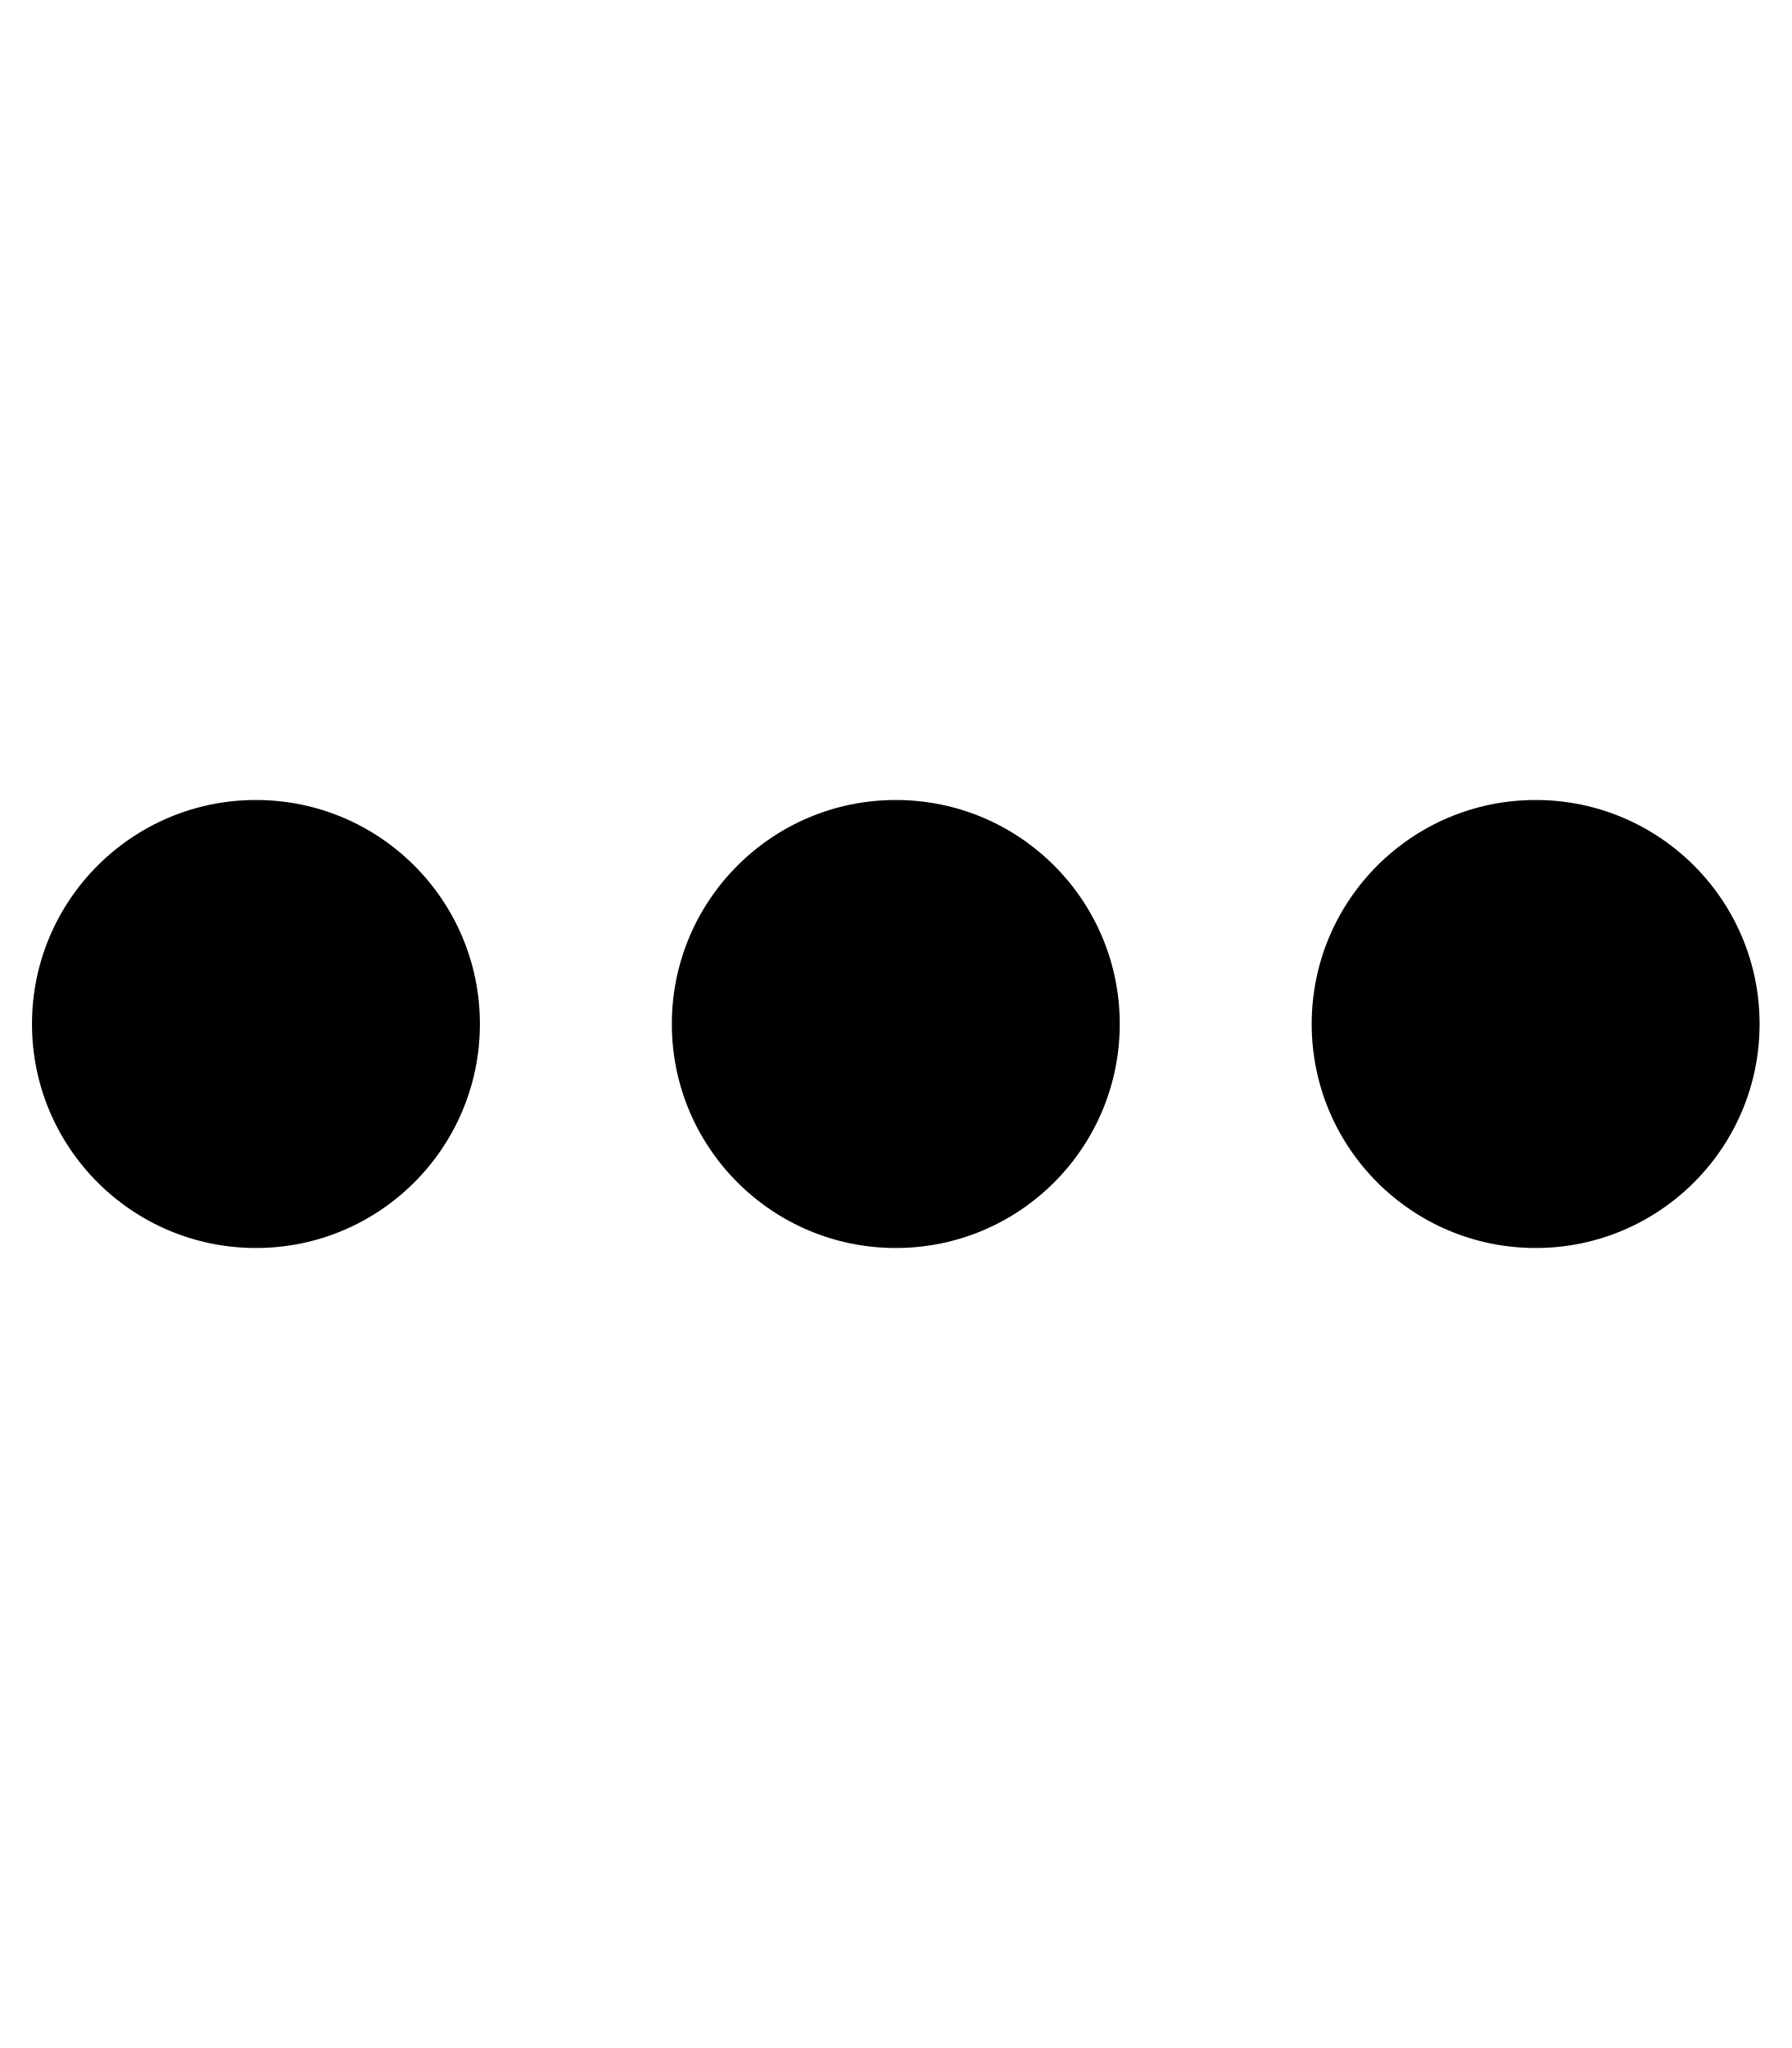
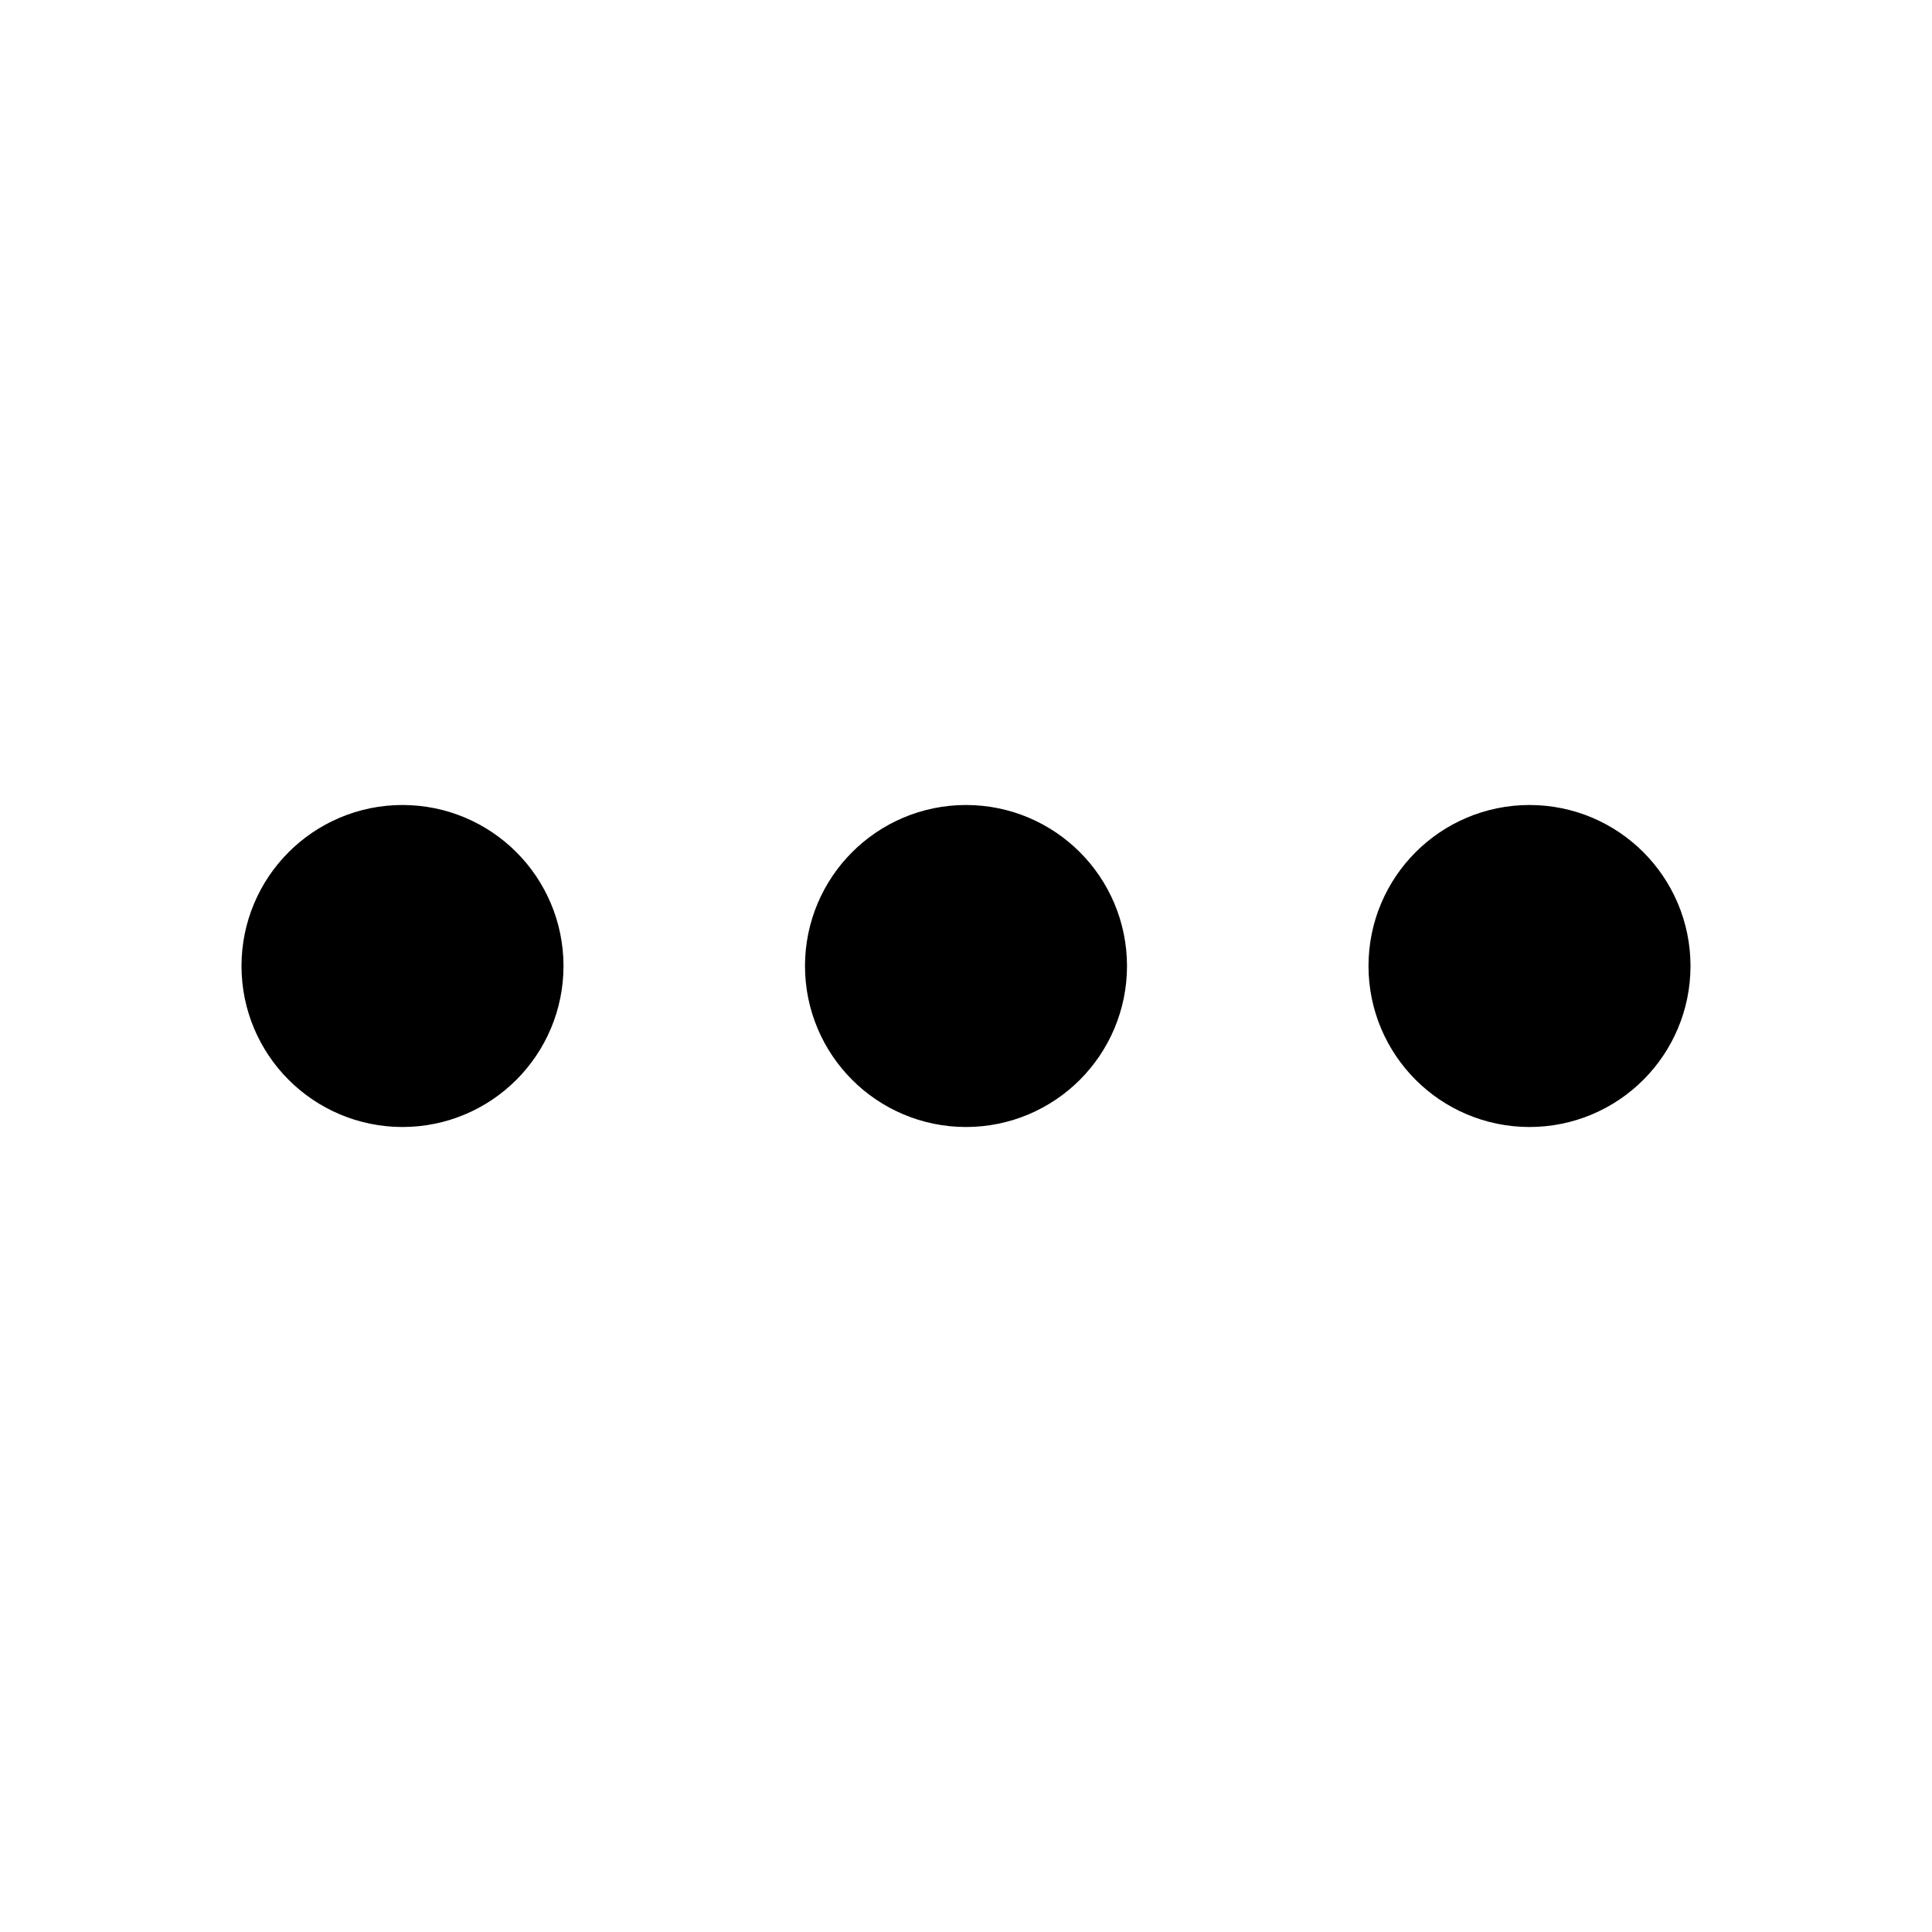
- <svg xmlns="http://www.w3.org/2000/svg" viewBox="0 0 448 512">
-   <path d="M8 256a56 56 0 1 1 112 0A56 56 0 1 1 8 256zm160 0a56 56 0 1 1 112 0 56 56 0 1 1 -112 0zm216-56a56 56 0 1 1 0 112 56 56 0 1 1 0-112z" />
+ <svg xmlns="http://www.w3.org/2000/svg" width="24" height="24" viewBox="0 0 24 24" fill="none" stroke="currentColor" stroke-width="2" stroke-linecap="round" stroke-linejoin="round">
+   <path d="M4 12a1 1 0 1 0 2 0a1 1 0 1 0 -2 0" />
+   <path d="M11 12a1 1 0 1 0 2 0a1 1 0 1 0 -2 0" />
+   <path d="M18 12a1 1 0 1 0 2 0a1 1 0 1 0 -2 0" />
</svg>
